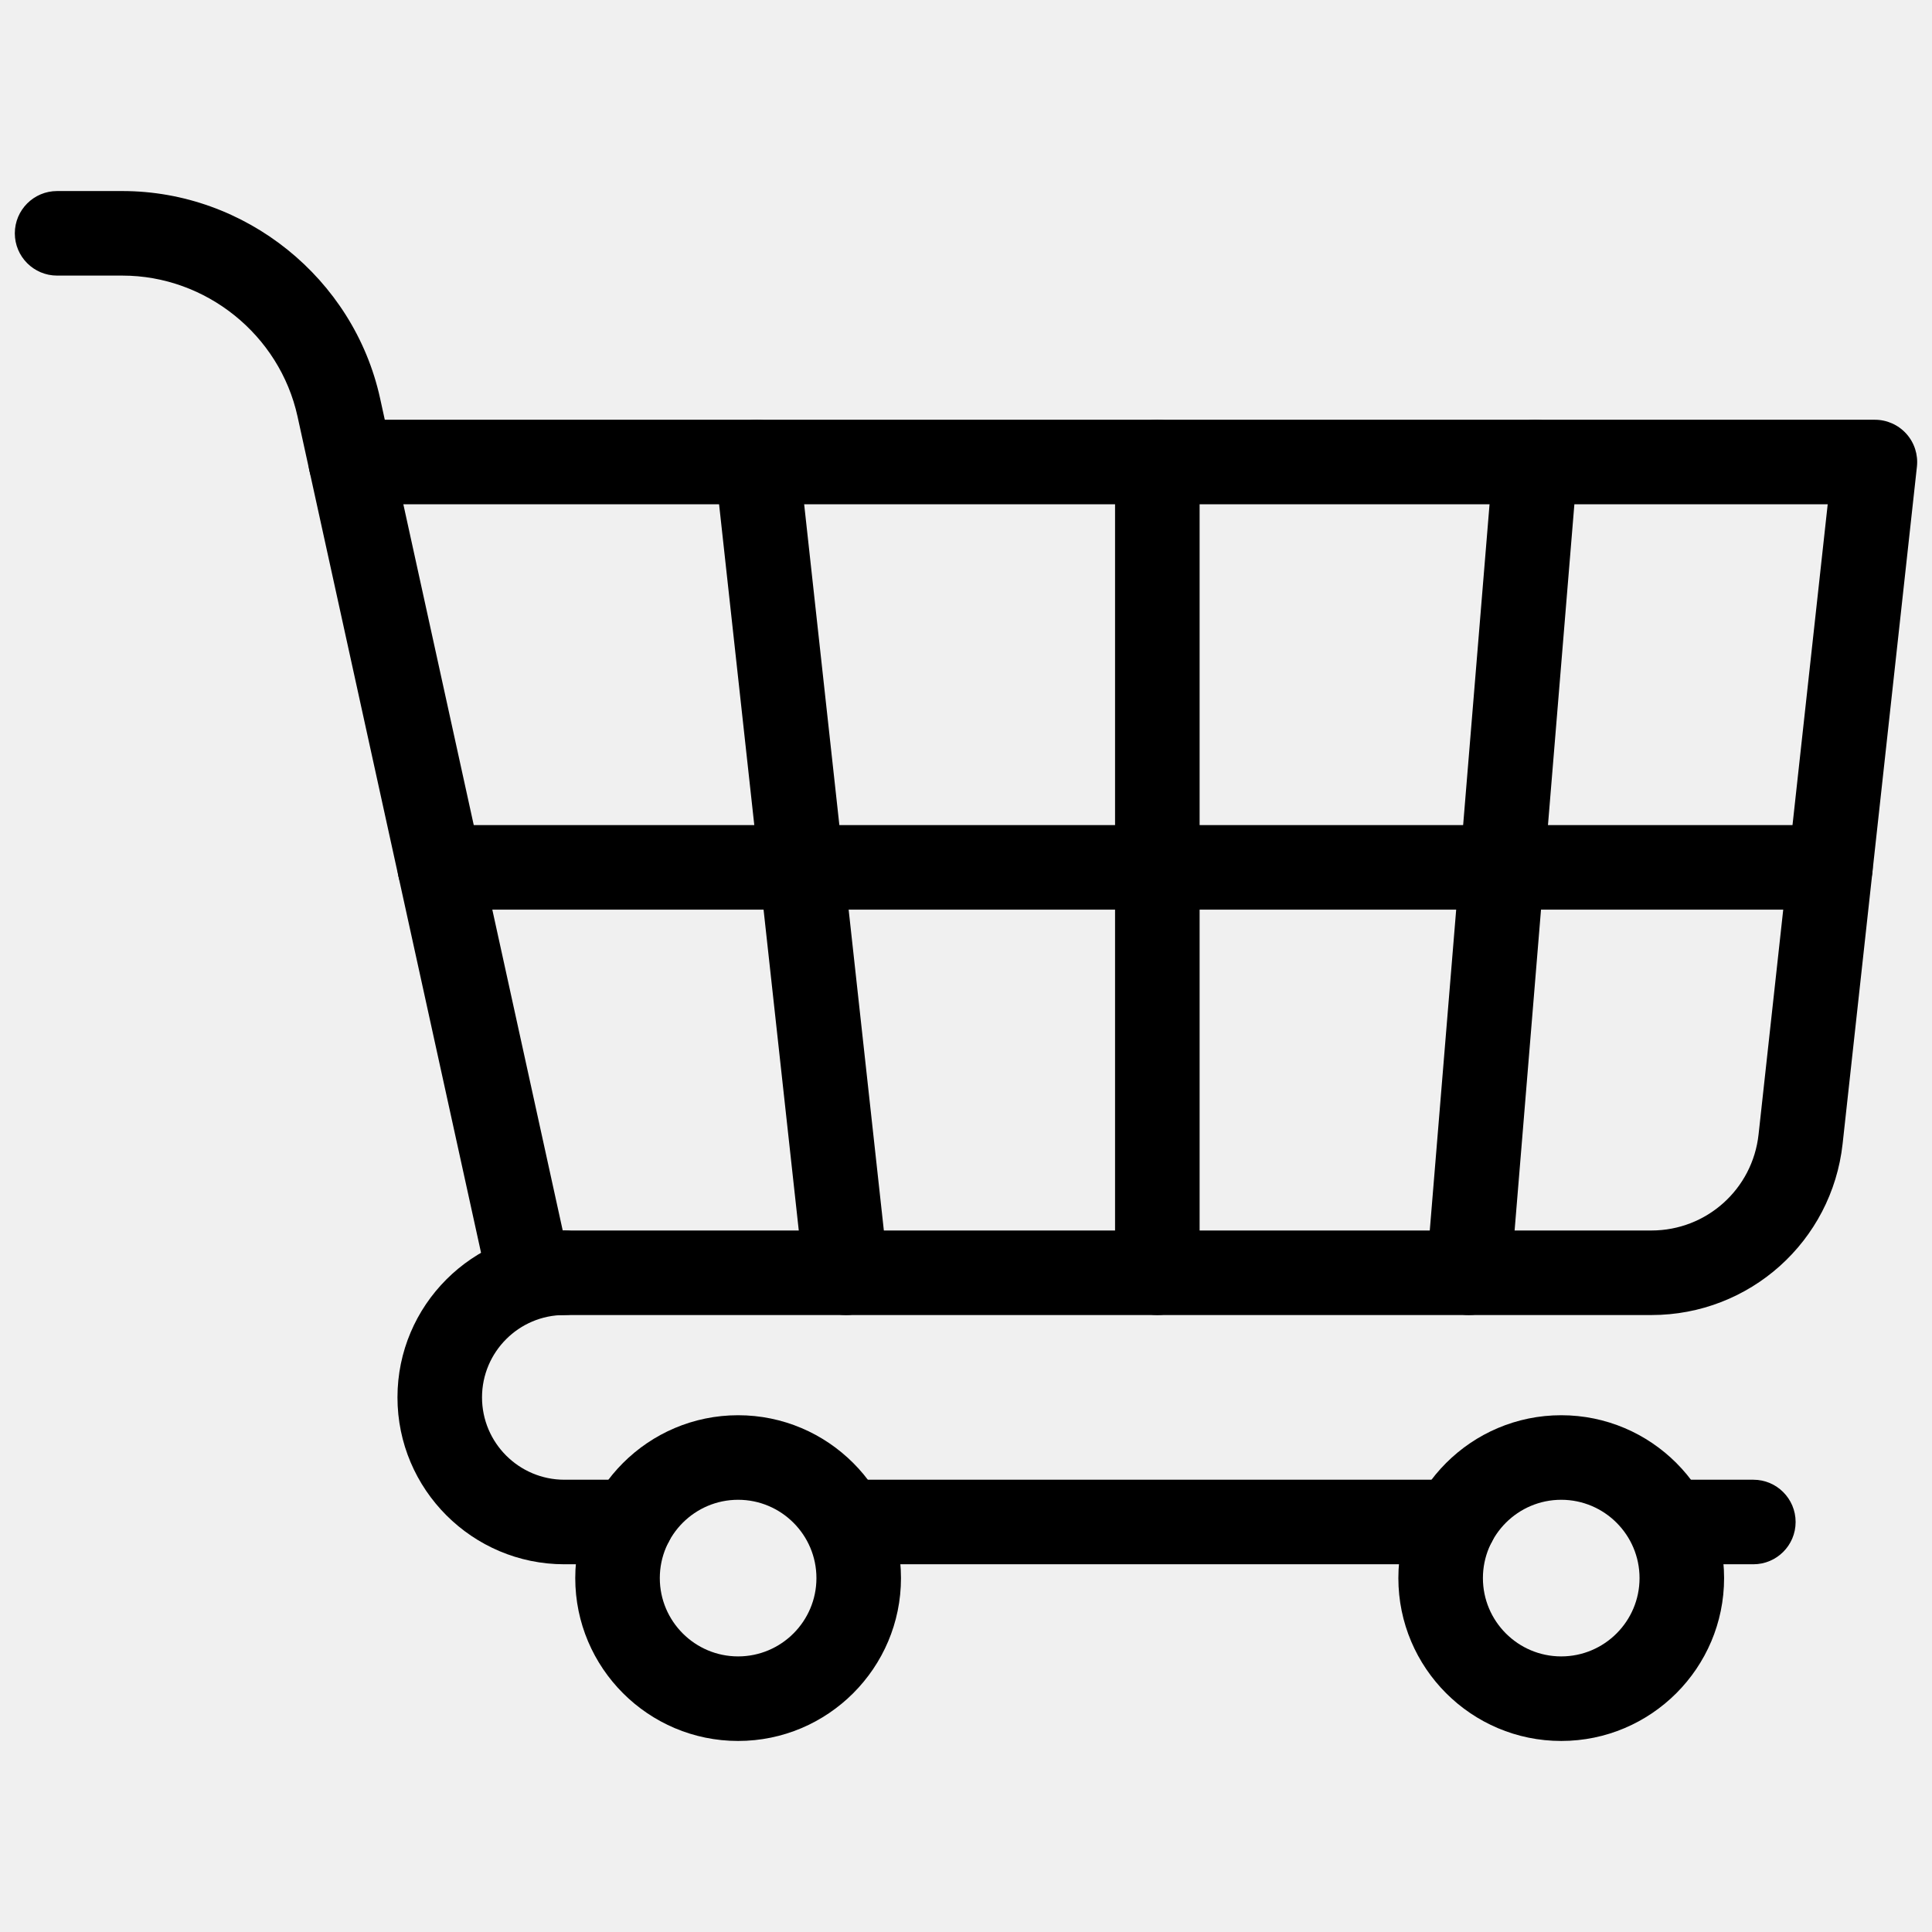
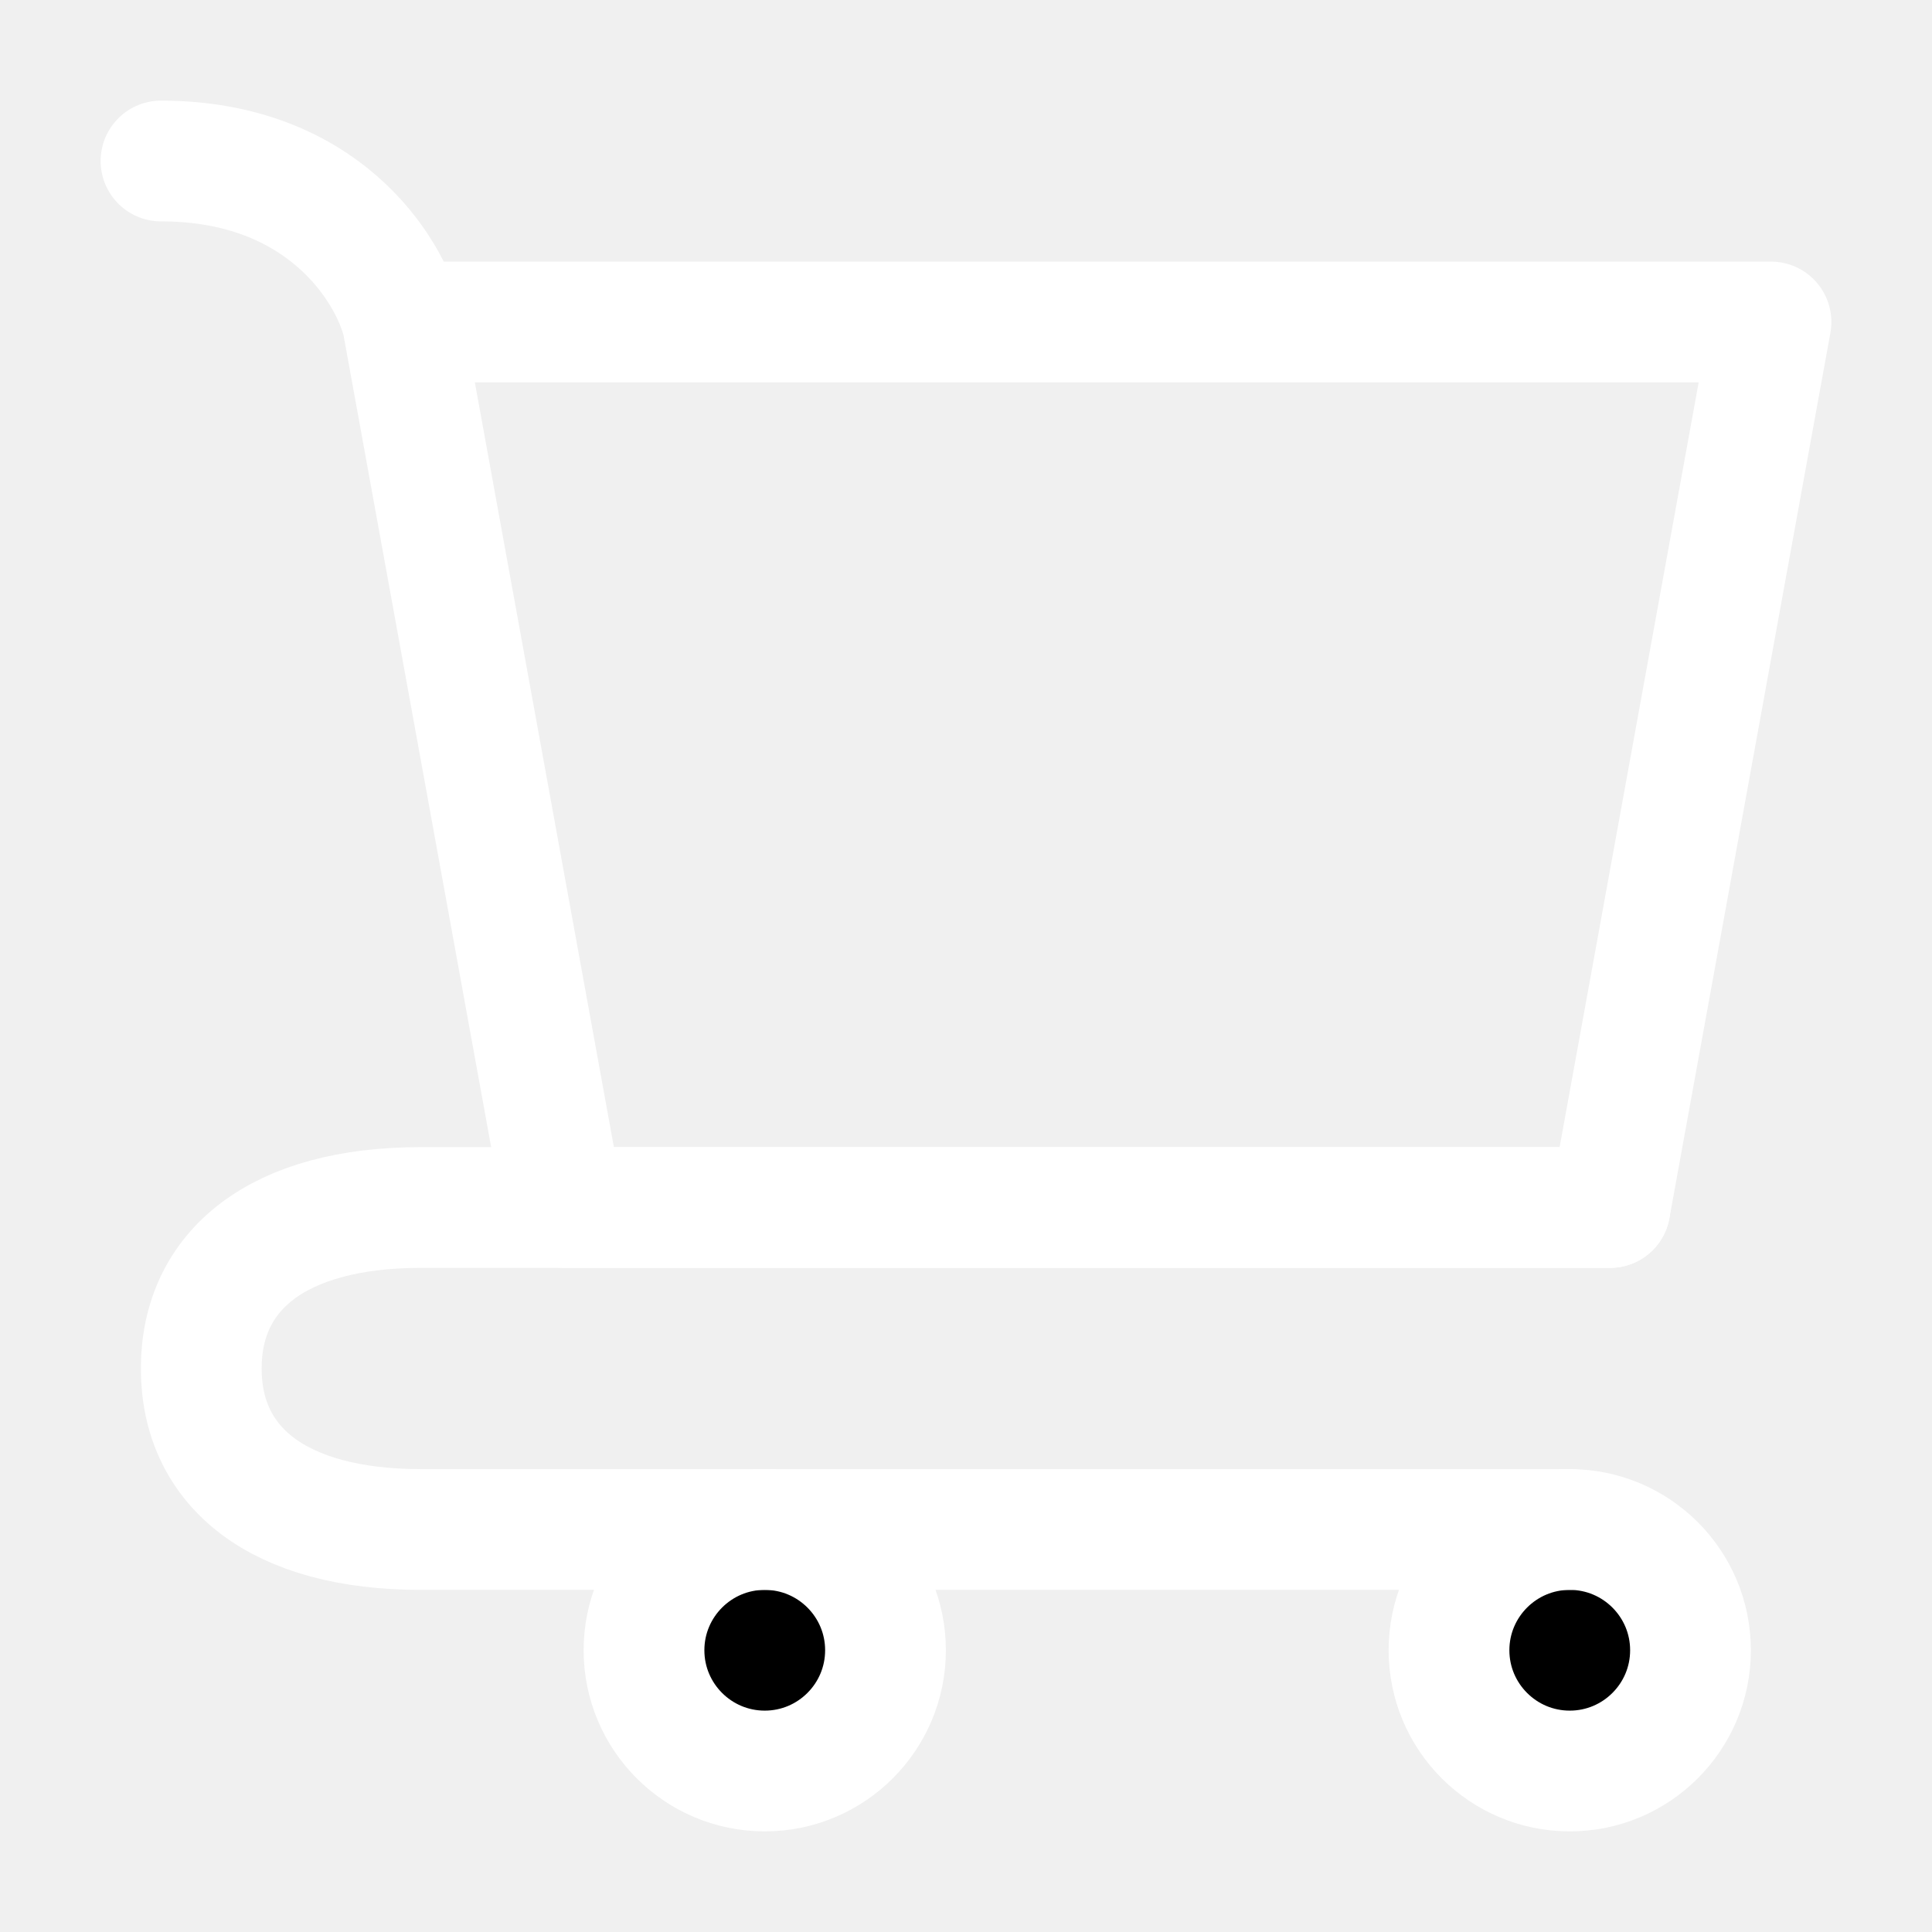
- <svg xmlns="http://www.w3.org/2000/svg" version="1.1" width="256" height="256" viewBox="0 0 256 256" xml:space="preserve">
-   <defs>
- </defs>
-   <g transform="translate(128 128) scale(0.72 0.72)" style="">
-     <g style="stroke: none; stroke-width: 0; stroke-dasharray: none; stroke-linecap: butt; stroke-linejoin: miter; stroke-miterlimit: 10; fill: none; fill-rule: nonzero; opacity: 1;" transform="translate(-175.05 -175.05) scale(3.89 3.89)">
-       <path d="M 77.429 61.513 H 24.313 c -0.939 0 -1.752 -0.653 -1.954 -1.571 l -8.418 -38.356 c -0.13 -0.592 0.016 -1.21 0.395 -1.682 c 0.38 -0.472 0.953 -0.747 1.559 -0.747 H 88 c 0.568 0 1.11 0.242 1.489 0.665 c 0.38 0.423 0.561 0.988 0.499 1.553 l -3.515 32.032 C 85.966 58.028 82.077 61.513 77.429 61.513 z M 25.921 57.513 h 51.507 c 2.605 0 4.784 -1.953 5.068 -4.543 l 3.271 -29.813 H 18.381 L 25.921 57.513 z" style="stroke: none; stroke-width: 1; stroke-dasharray: none; stroke-linecap: butt; stroke-linejoin: miter; stroke-miterlimit: 10; fill: rgb(0,0,0); fill-rule: nonzero; opacity: 1;" transform=" matrix(1 0 0 1 0 0) " stroke-linecap="round" />
-       <path d="M 54.052 61.513 c -1.104 0 -2 -0.896 -2 -2 V 21.156 c 0 -1.104 0.896 -2 2 -2 s 2 0.896 2 2 v 38.356 C 56.052 60.617 55.156 61.513 54.052 61.513 z" style="stroke: none; stroke-width: 1; stroke-dasharray: none; stroke-linecap: butt; stroke-linejoin: miter; stroke-miterlimit: 10; fill: rgb(0,0,0); fill-rule: nonzero; opacity: 1;" transform=" matrix(1 0 0 1 0 0) " stroke-linecap="round" />
-       <path d="M 68.785 61.513 c -0.055 0 -0.11 -0.002 -0.166 -0.007 c -1.101 -0.091 -1.92 -1.057 -1.829 -2.157 l 3.157 -38.356 c 0.091 -1.101 1.054 -1.924 2.157 -1.829 c 1.101 0.09 1.92 1.056 1.829 2.157 l -3.157 38.356 C 70.69 60.722 69.815 61.513 68.785 61.513 z" style="stroke: none; stroke-width: 1; stroke-dasharray: none; stroke-linecap: butt; stroke-linejoin: miter; stroke-miterlimit: 10; fill: rgb(0,0,0); fill-rule: nonzero; opacity: 1;" transform=" matrix(1 0 0 1 0 0) " stroke-linecap="round" />
-       <path d="M 39.318 61.513 c -1.007 0 -1.873 -0.758 -1.986 -1.782 l -4.209 -38.356 c -0.12 -1.098 0.672 -2.086 1.77 -2.207 c 1.101 -0.114 2.085 0.672 2.207 1.77 l 4.209 38.357 c 0.12 1.098 -0.672 2.085 -1.77 2.206 C 39.464 61.509 39.391 61.513 39.318 61.513 z" style="stroke: none; stroke-width: 1; stroke-dasharray: none; stroke-linecap: butt; stroke-linejoin: miter; stroke-miterlimit: 10; fill: rgb(0,0,0); fill-rule: nonzero; opacity: 1;" transform=" matrix(1 0 0 1 0 0) " stroke-linecap="round" />
-       <path d="M 85.896 42.334 H 20.104 c -1.104 0 -2 -0.896 -2 -2 s 0.896 -2 2 -2 h 65.792 c 1.104 0 2 0.896 2 2 S 87 42.334 85.896 42.334 z" style="stroke: none; stroke-width: 1; stroke-dasharray: none; stroke-linecap: butt; stroke-linejoin: miter; stroke-miterlimit: 10; fill: rgb(0,0,0); fill-rule: nonzero; opacity: 1;" transform=" matrix(1 0 0 1 0 0) " stroke-linecap="round" />
-       <path d="M 34.219 81.663 c -4.249 0 -7.705 -3.456 -7.705 -7.705 s 3.457 -7.705 7.705 -7.705 s 7.705 3.456 7.705 7.705 S 38.467 81.663 34.219 81.663 z M 34.219 70.253 c -2.043 0 -3.705 1.662 -3.705 3.705 s 1.662 3.705 3.705 3.705 s 3.705 -1.662 3.705 -3.705 S 36.262 70.253 34.219 70.253 z" style="stroke: none; stroke-width: 1; stroke-dasharray: none; stroke-linecap: butt; stroke-linejoin: miter; stroke-miterlimit: 10; fill: rgb(0,0,0); fill-rule: nonzero; opacity: 1;" transform=" matrix(1 0 0 1 0 0) " stroke-linecap="round" />
-       <path d="M 73.16 81.663 c -4.249 0 -7.705 -3.456 -7.705 -7.705 s 3.456 -7.705 7.705 -7.705 s 7.705 3.456 7.705 7.705 S 77.409 81.663 73.16 81.663 z M 73.16 70.253 c -2.043 0 -3.705 1.662 -3.705 3.705 s 1.662 3.705 3.705 3.705 s 3.705 -1.662 3.705 -3.705 S 75.203 70.253 73.16 70.253 z" style="stroke: none; stroke-width: 1; stroke-dasharray: none; stroke-linecap: butt; stroke-linejoin: miter; stroke-miterlimit: 10; fill: rgb(0,0,0); fill-rule: nonzero; opacity: 1;" transform=" matrix(1 0 0 1 0 0) " stroke-linecap="round" />
-       <path d="M 29.17 73.304 h -3.171 c -4.354 0 -7.896 -3.542 -7.896 -7.896 s 3.542 -7.896 7.896 -7.896 c 1.104 0 2 0.896 2 2 s -0.896 2 -2 2 c -2.148 0 -3.896 1.747 -3.896 3.896 s 1.748 3.896 3.896 3.896 h 3.171 c 1.104 0 2 0.896 2 2 S 30.275 73.304 29.17 73.304 z" style="stroke: none; stroke-width: 1; stroke-dasharray: none; stroke-linecap: butt; stroke-linejoin: miter; stroke-miterlimit: 10; fill: rgb(0,0,0); fill-rule: nonzero; opacity: 1;" transform=" matrix(1 0 0 1 0 0) " stroke-linecap="round" />
-       <path d="M 68.112 73.304 H 39.32 c -1.104 0 -2 -0.896 -2 -2 s 0.896 -2 2 -2 h 28.792 c 1.104 0 2 0.896 2 2 S 69.217 73.304 68.112 73.304 z" style="stroke: none; stroke-width: 1; stroke-dasharray: none; stroke-linecap: butt; stroke-linejoin: miter; stroke-miterlimit: 10; fill: rgb(0,0,0); fill-rule: nonzero; opacity: 1;" transform=" matrix(1 0 0 1 0 0) " stroke-linecap="round" />
-       <path d="M 82.249 73.304 h -3.384 c -1.104 0 -2 -0.896 -2 -2 s 0.896 -2 2 -2 h 3.384 c 1.104 0 2 0.896 2 2 S 83.354 73.304 82.249 73.304 z" style="stroke: none; stroke-width: 1; stroke-dasharray: none; stroke-linecap: butt; stroke-linejoin: miter; stroke-miterlimit: 10; fill: rgb(0,0,0); fill-rule: nonzero; opacity: 1;" transform=" matrix(1 0 0 1 0 0) " stroke-linecap="round" />
-       <path d="M 15.893 23.157 c -0.919 0 -1.747 -0.637 -1.952 -1.572 l -0.566 -2.582 c -0.848 -3.862 -4.333 -6.666 -8.287 -6.666 H 2 c -1.104 0 -2 -0.896 -2 -2 s 0.896 -2 2 -2 h 3.087 c 5.818 0 10.947 4.125 12.194 9.808 l 0.566 2.582 c 0.237 1.079 -0.446 2.146 -1.525 2.382 C 16.179 23.142 16.035 23.157 15.893 23.157 z" style="stroke: none; stroke-width: 1; stroke-dasharray: none; stroke-linecap: butt; stroke-linejoin: miter; stroke-miterlimit: 10; fill: rgb(0,0,0); fill-rule: nonzero; opacity: 1;" transform=" matrix(1 0 0 1 0 0) " stroke-linecap="round" />
-     </g>
-   </g>
+ <svg xmlns="http://www.w3.org/2000/svg" width="24" height="24" stroke-width="1.5" viewBox="0 0 24 24" fill="none">
+   <path d="M19.5 22C20.328 22 21 21.328 21 20.5C21 19.672 20.328 19 19.5 19C18.672 19 18 19.672 18 20.5C18 21.328 18.672 22 19.5 22Z" fill="currentColor" stroke="white" stroke-linecap="round" stroke-linejoin="round" />
+   <path d="M9.5 22C10.328 22 11 21.328 11 20.5C11 19.672 10.328 19 9.5 19C8.672 19 8 19.672 8 20.5C8 21.328 8.672 22 9.5 22Z" fill="currentColor" stroke="white" stroke-linecap="round" stroke-linejoin="round" />
+   <path d="M5 4H22L20 15H7L5 4ZM5 4C4.833 3.333 4 2 2 2" stroke="white" stroke-linecap="round" stroke-linejoin="round" />
+   <path d="M20 15H7H5.231C3.446 15 2.5 15.781 2.5 17C2.5 18.219 3.446 19 5.231 19H19.5" stroke="white" stroke-linecap="round" stroke-linejoin="round" />
</svg>
